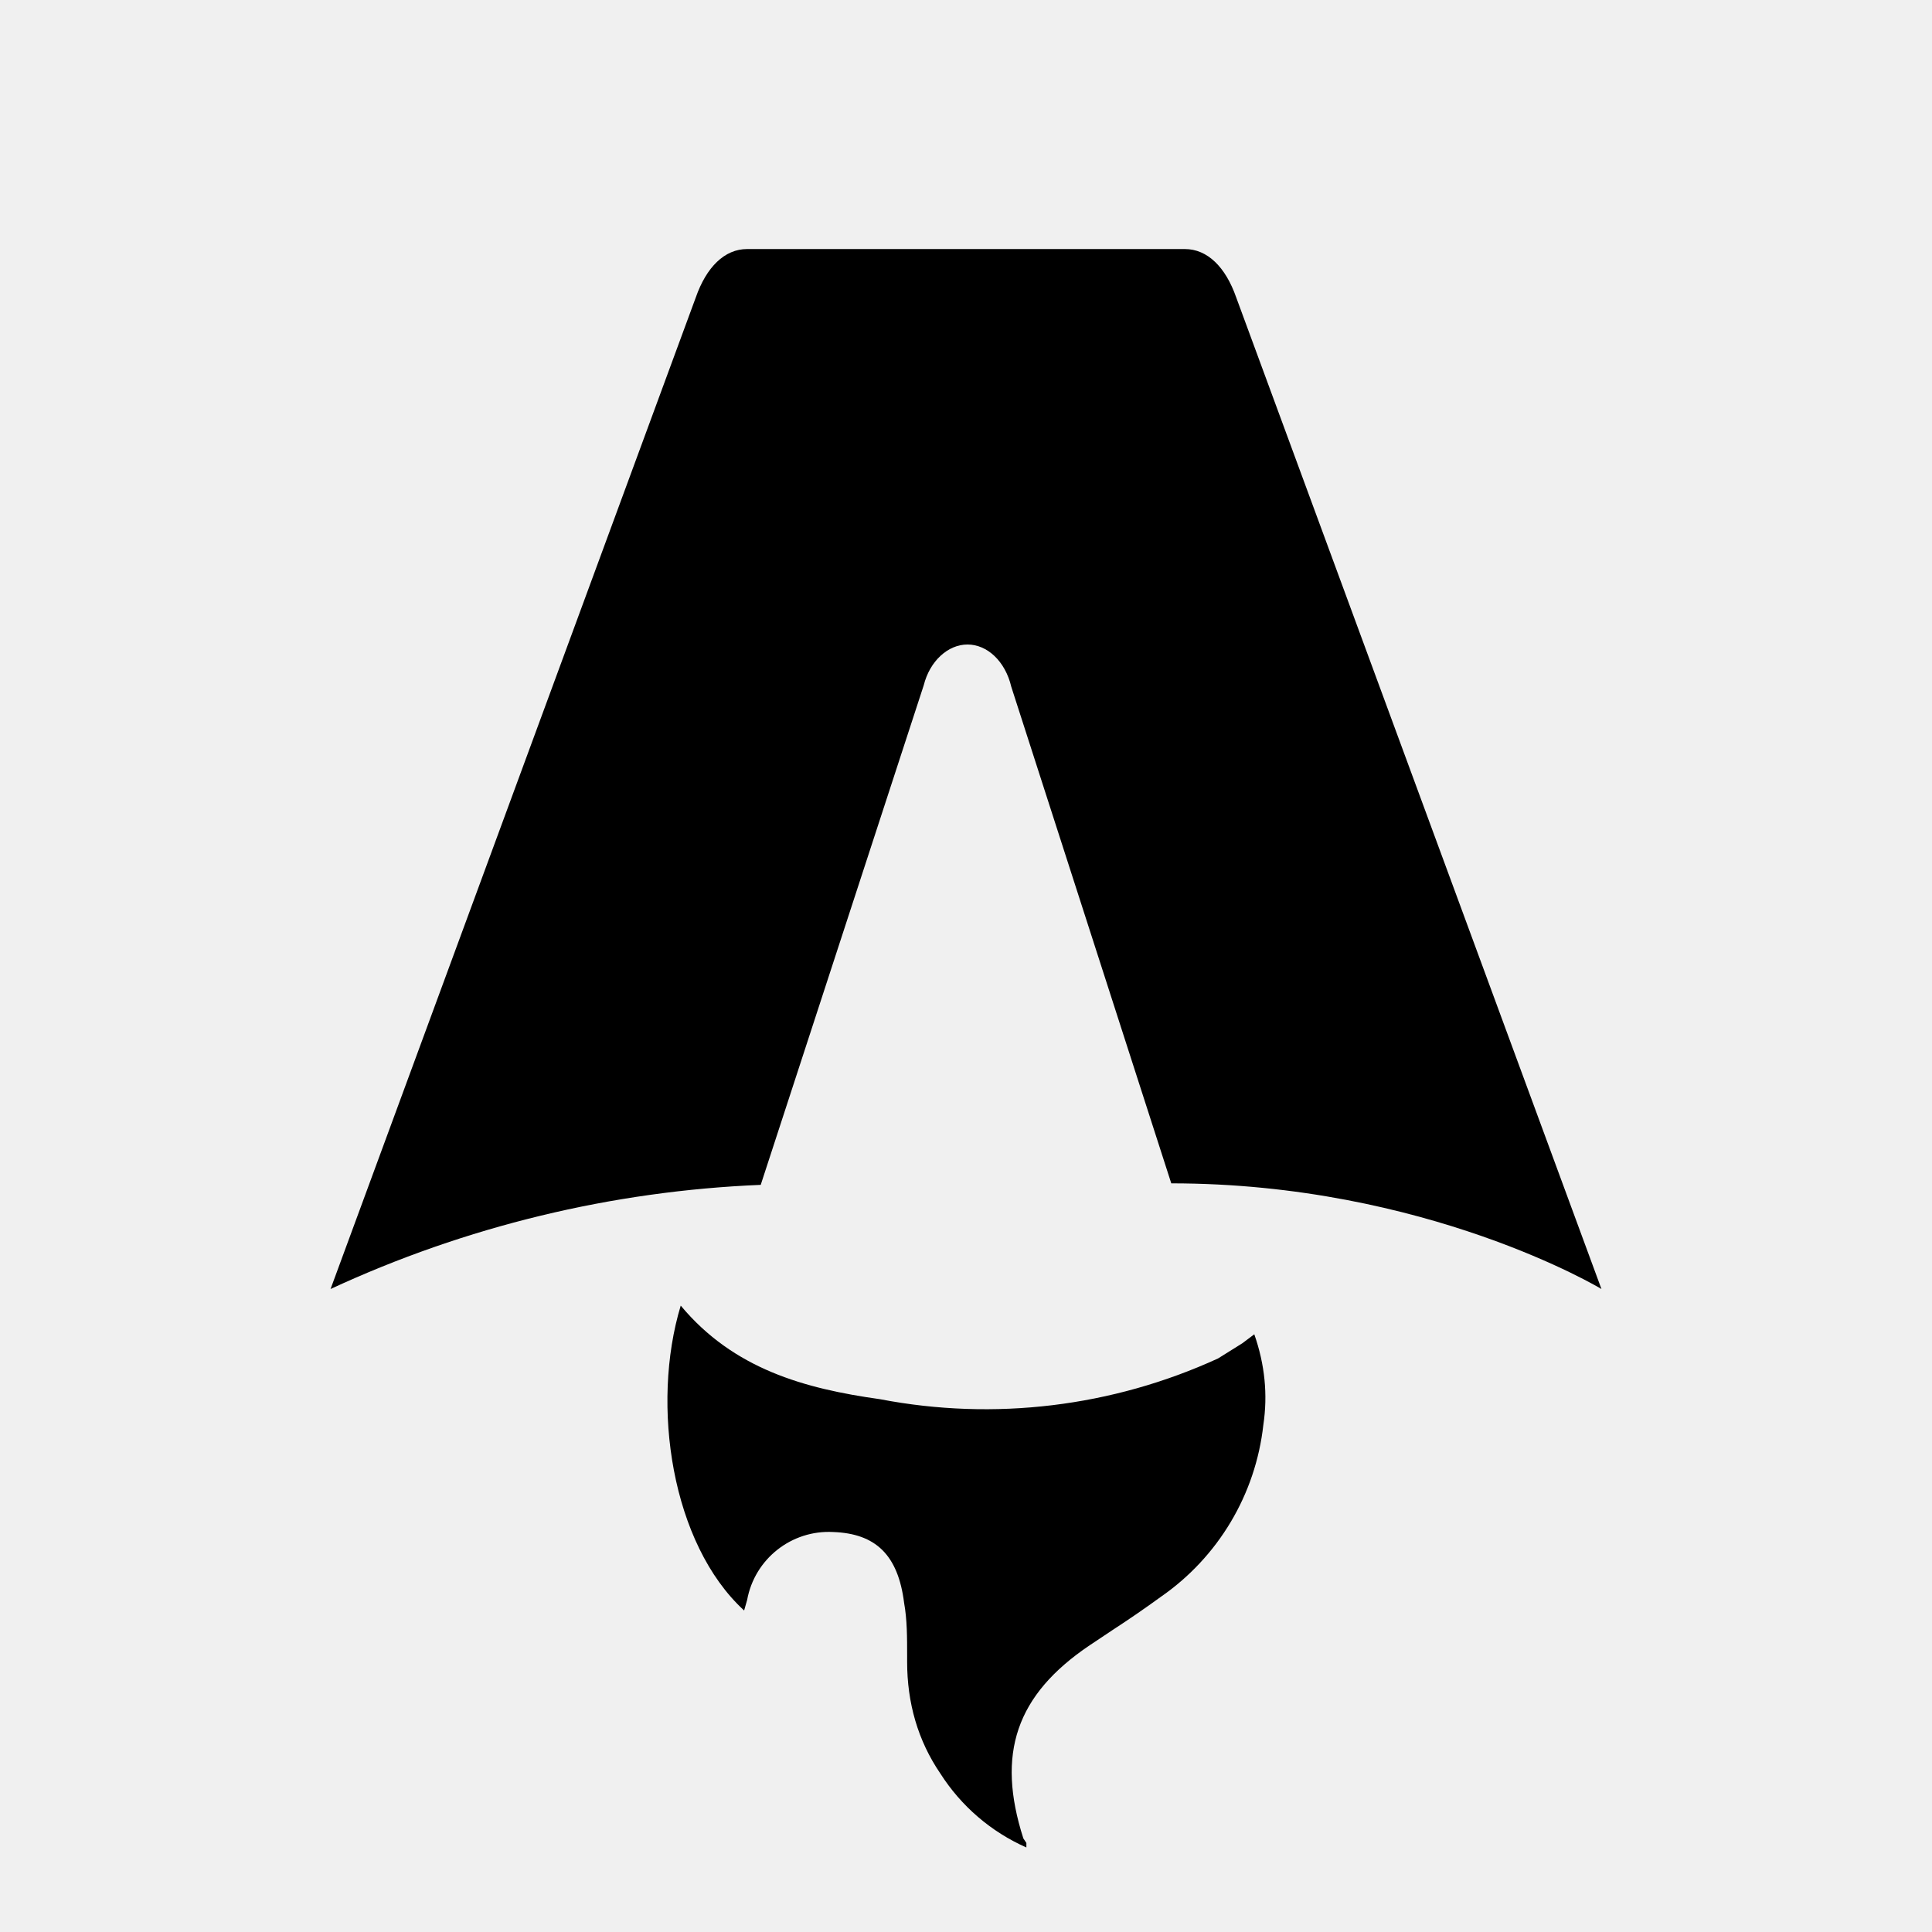
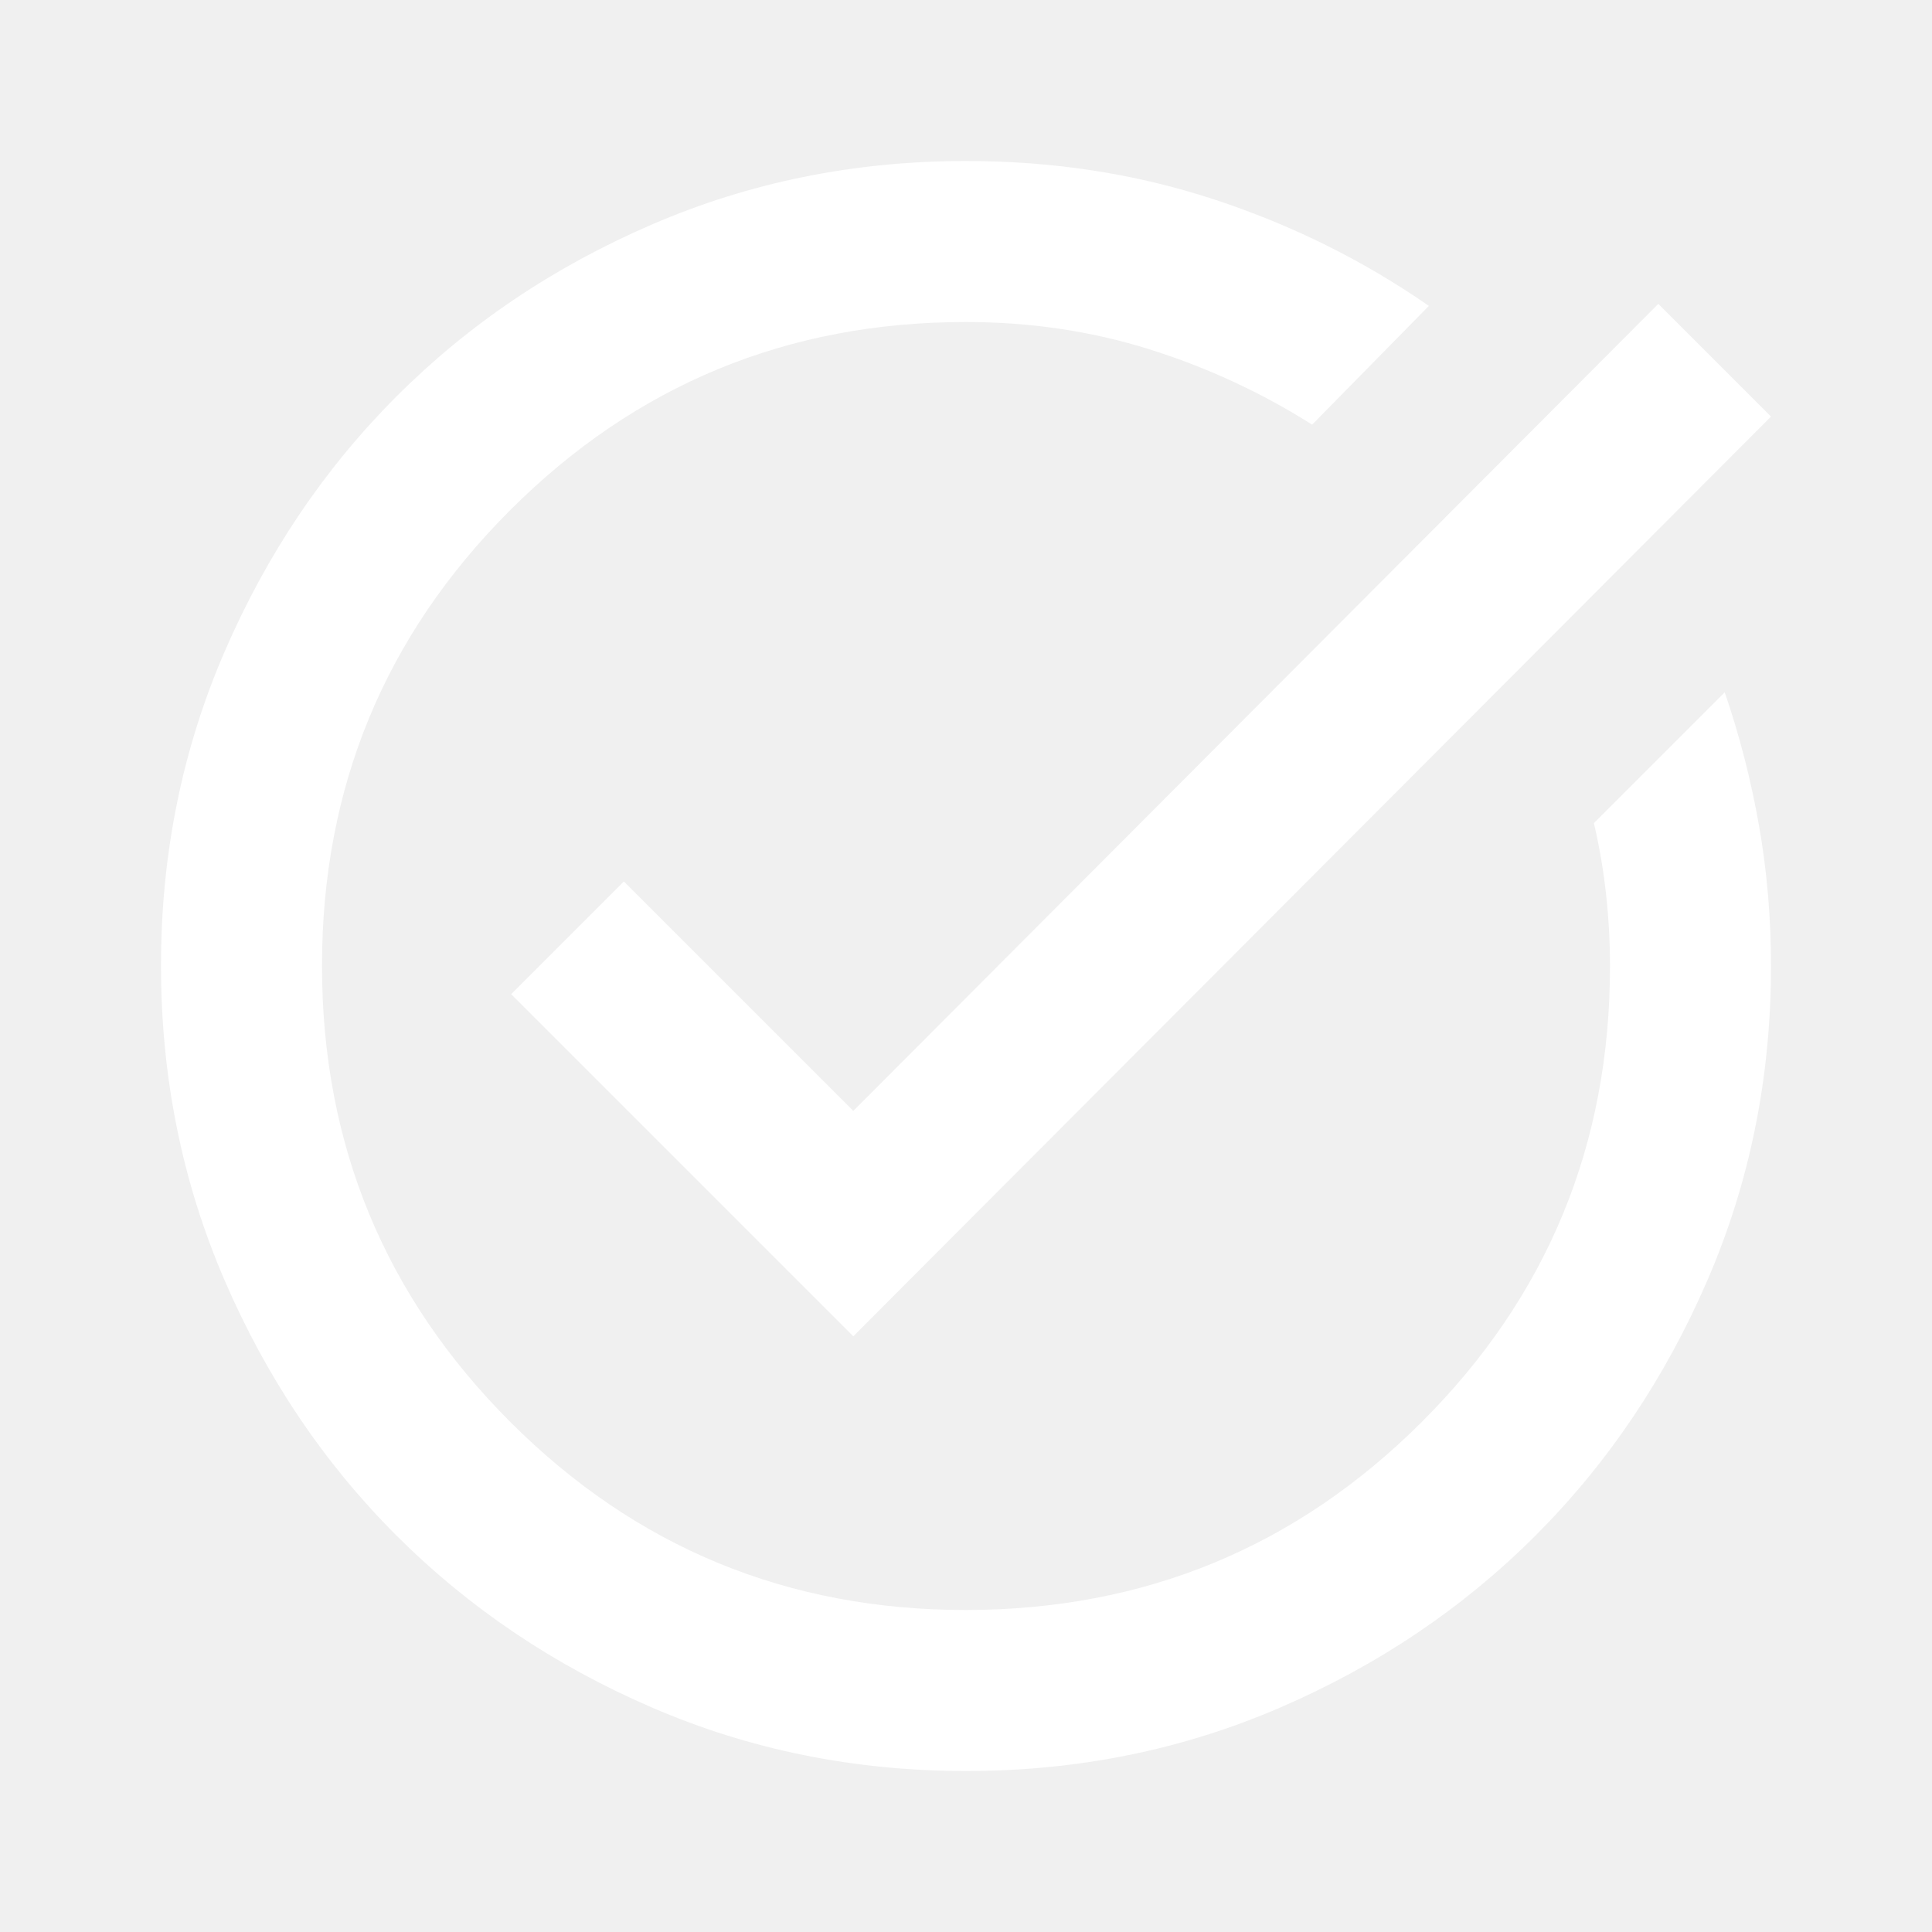
- <svg xmlns="http://www.w3.org/2000/svg" fill="none" viewBox="0 0 128 128">
-   <path d="M50.4 78.5a75.1 75.1 0 0 0-28.5 6.9l24.2-65.7c.7-2 1.9-3.2 3.4-3.2h29c1.5 0 2.7 1.2 3.4 3.2l24.2 65.7s-11.6-7-28.5-7L67 45.5c-.4-1.7-1.6-2.8-2.9-2.8-1.3 0-2.5 1.1-2.9 2.7L50.4 78.5Zm-1.1 28.2Zm-4.2-20.2c-2 6.6-.6 15.8 4.2 20.2a17.5 17.5 0 0 1 .2-.7 5.5 5.5 0 0 1 5.7-4.5c2.8.1 4.3 1.5 4.7 4.7.2 1.1.2 2.3.2 3.5v.4c0 2.7.7 5.2 2.2 7.4a13 13 0 0 0 5.7 4.9v-.3l-.2-.3c-1.8-5.6-.5-9.5 4.4-12.8l1.5-1a73 73 0 0 0 3.2-2.2 16 16 0 0 0 6.8-11.4c.3-2 .1-4-.6-6l-.8.6-1.6 1a37 37 0 0 1-22.4 2.7c-5-.7-9.7-2-13.2-6.2Z" />
-   <style>
-         path { fill: #000; }
-         @media (prefers-color-scheme: dark) {
-             path { fill: #FFF; }
-         }
-     </style>
+ <svg xmlns="http://www.w3.org/2000/svg" width="128" height="128" viewBox="0 0 24 24">
+   <path fill="#ffffff" d="M12 22q-2.075 0-3.9-.788t-3.175-2.137T2.788 15.9T2 12t.788-3.9t2.137-3.175T8.1 2.788T12 2q1.625 0 3.075.475T17.75 3.8L16.3 5.275q-.95-.6-2.025-.937T12 4Q8.675 4 6.337 6.338T4 12t2.338 5.663T12 20t5.663-2.337T20 12q0-.45-.05-.9t-.15-.875L21.425 8.6q.275.8.425 1.65T22 12q0 2.075-.788 3.9t-2.137 3.175t-3.175 2.138T12 22m-1.4-5.4l-4.25-4.25l1.4-1.4l2.85 2.85l10-10.025l1.4 1.4z" />
</svg>
